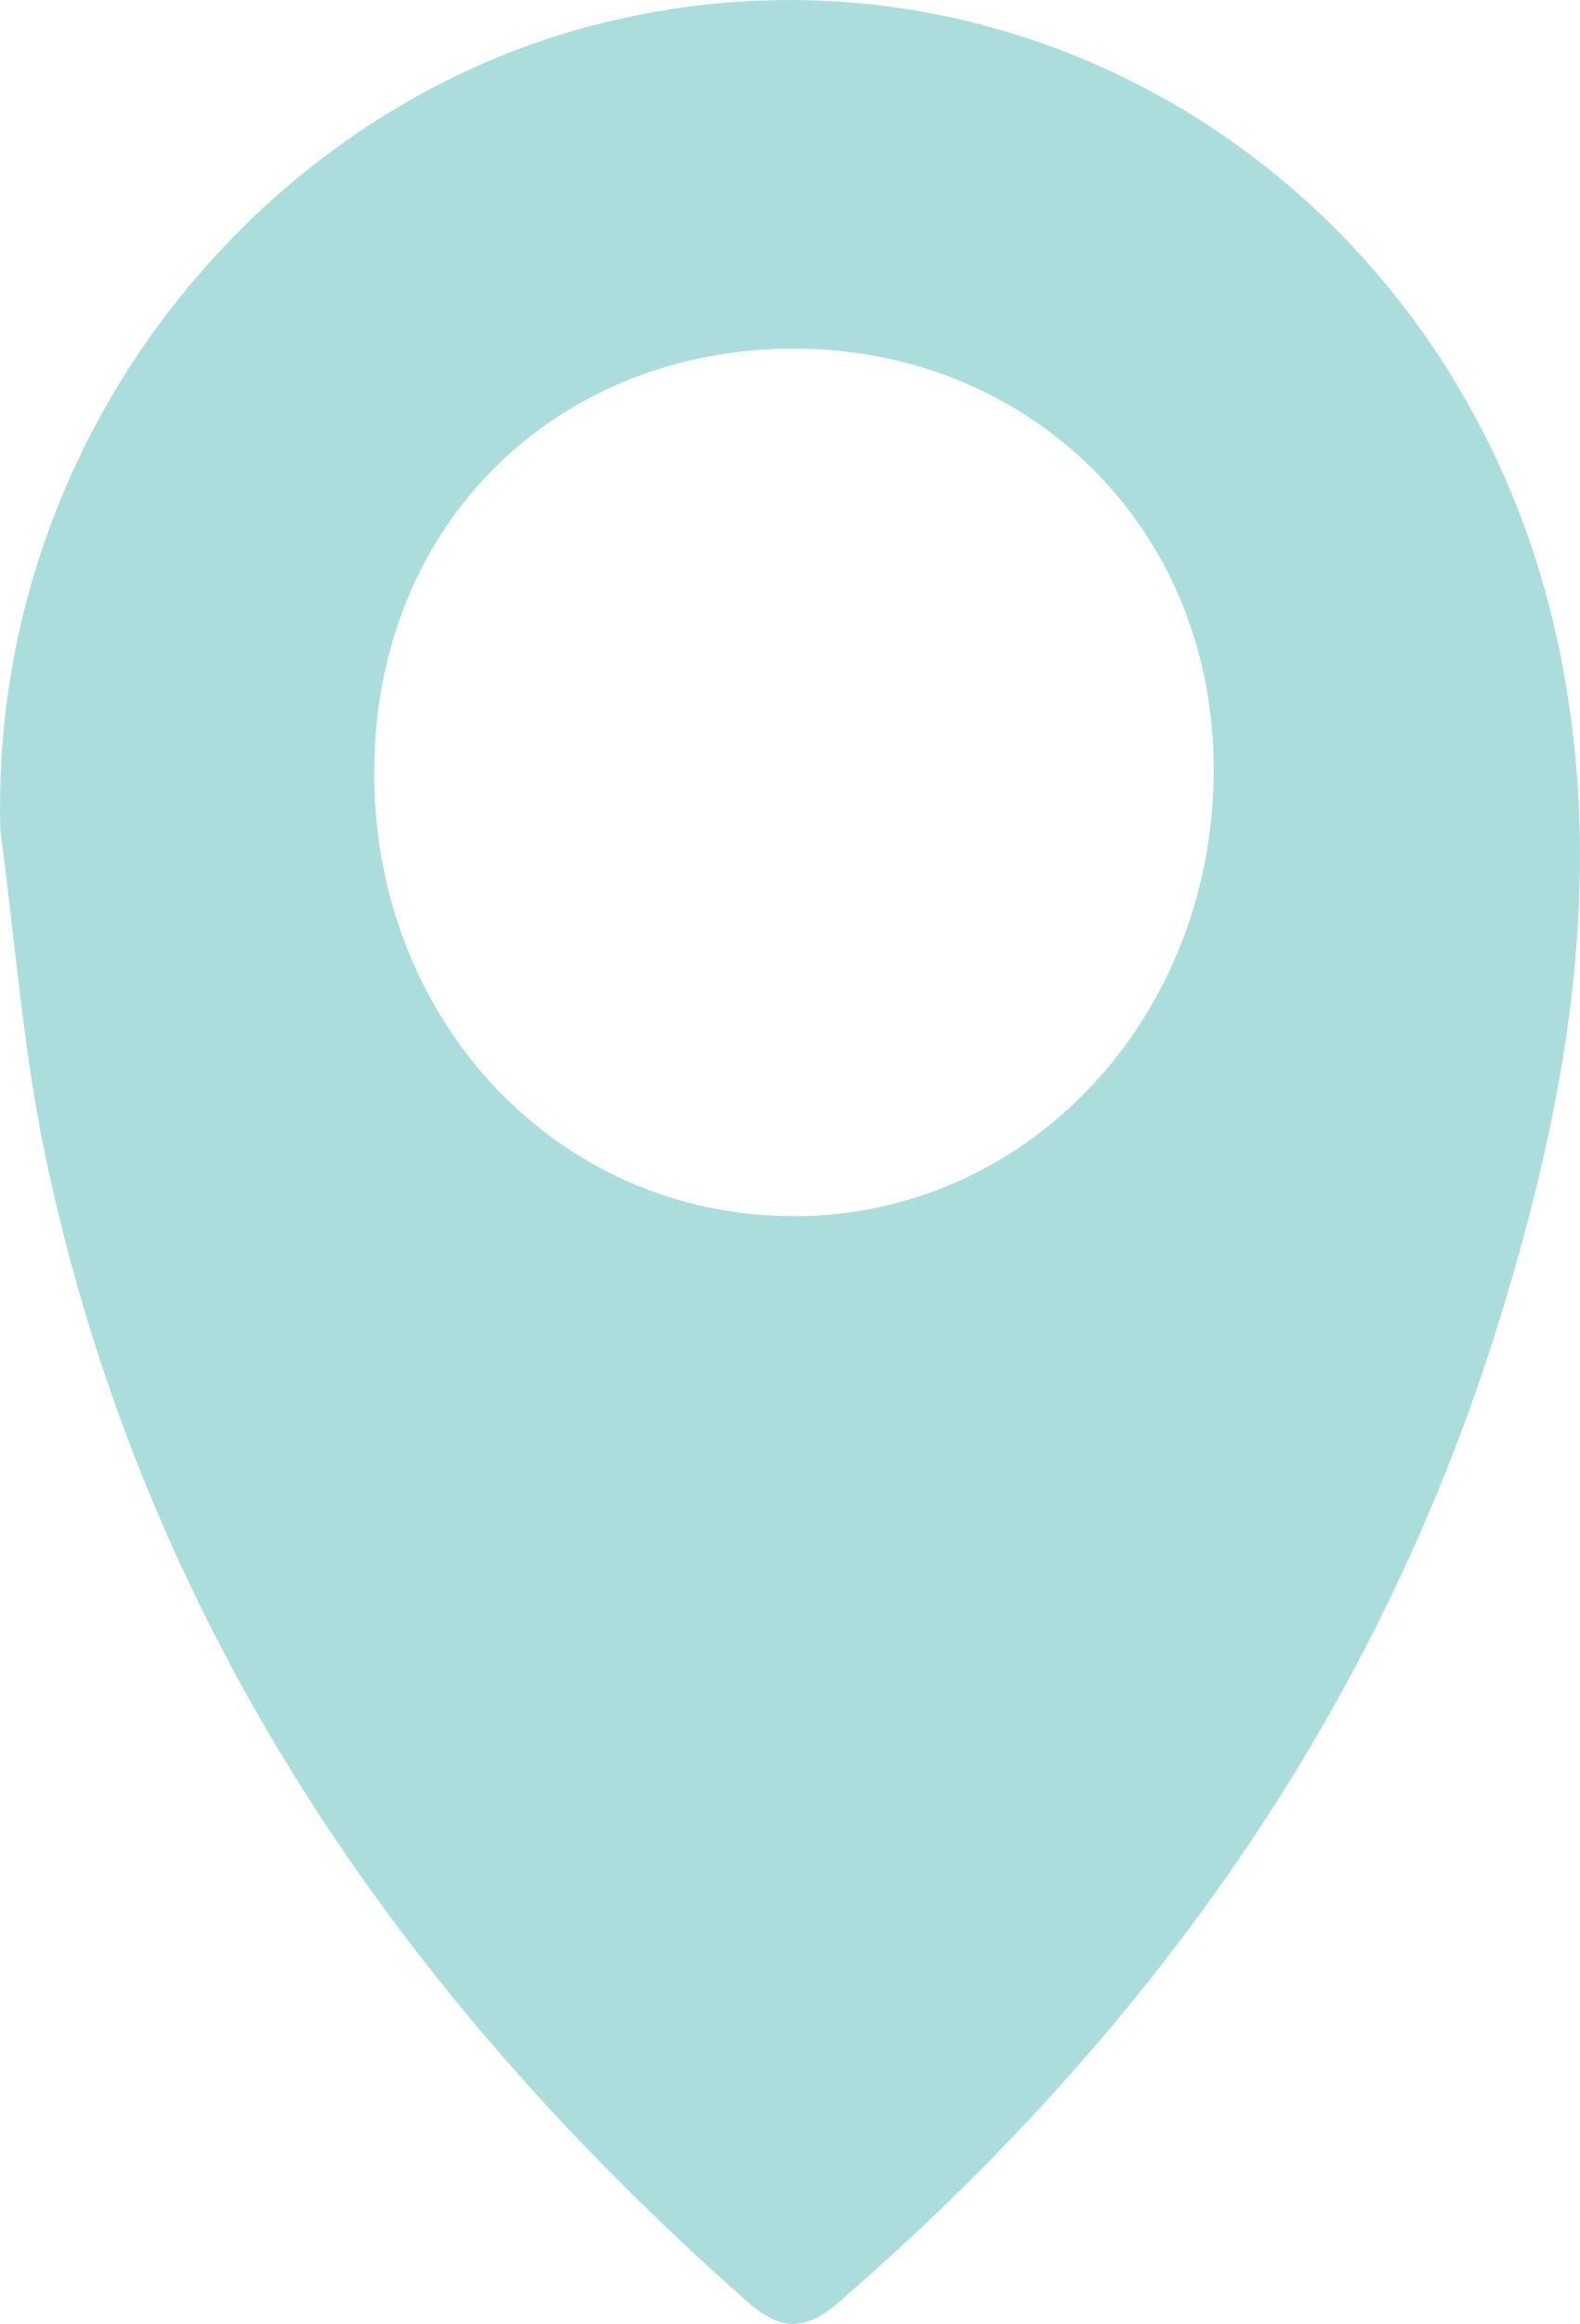
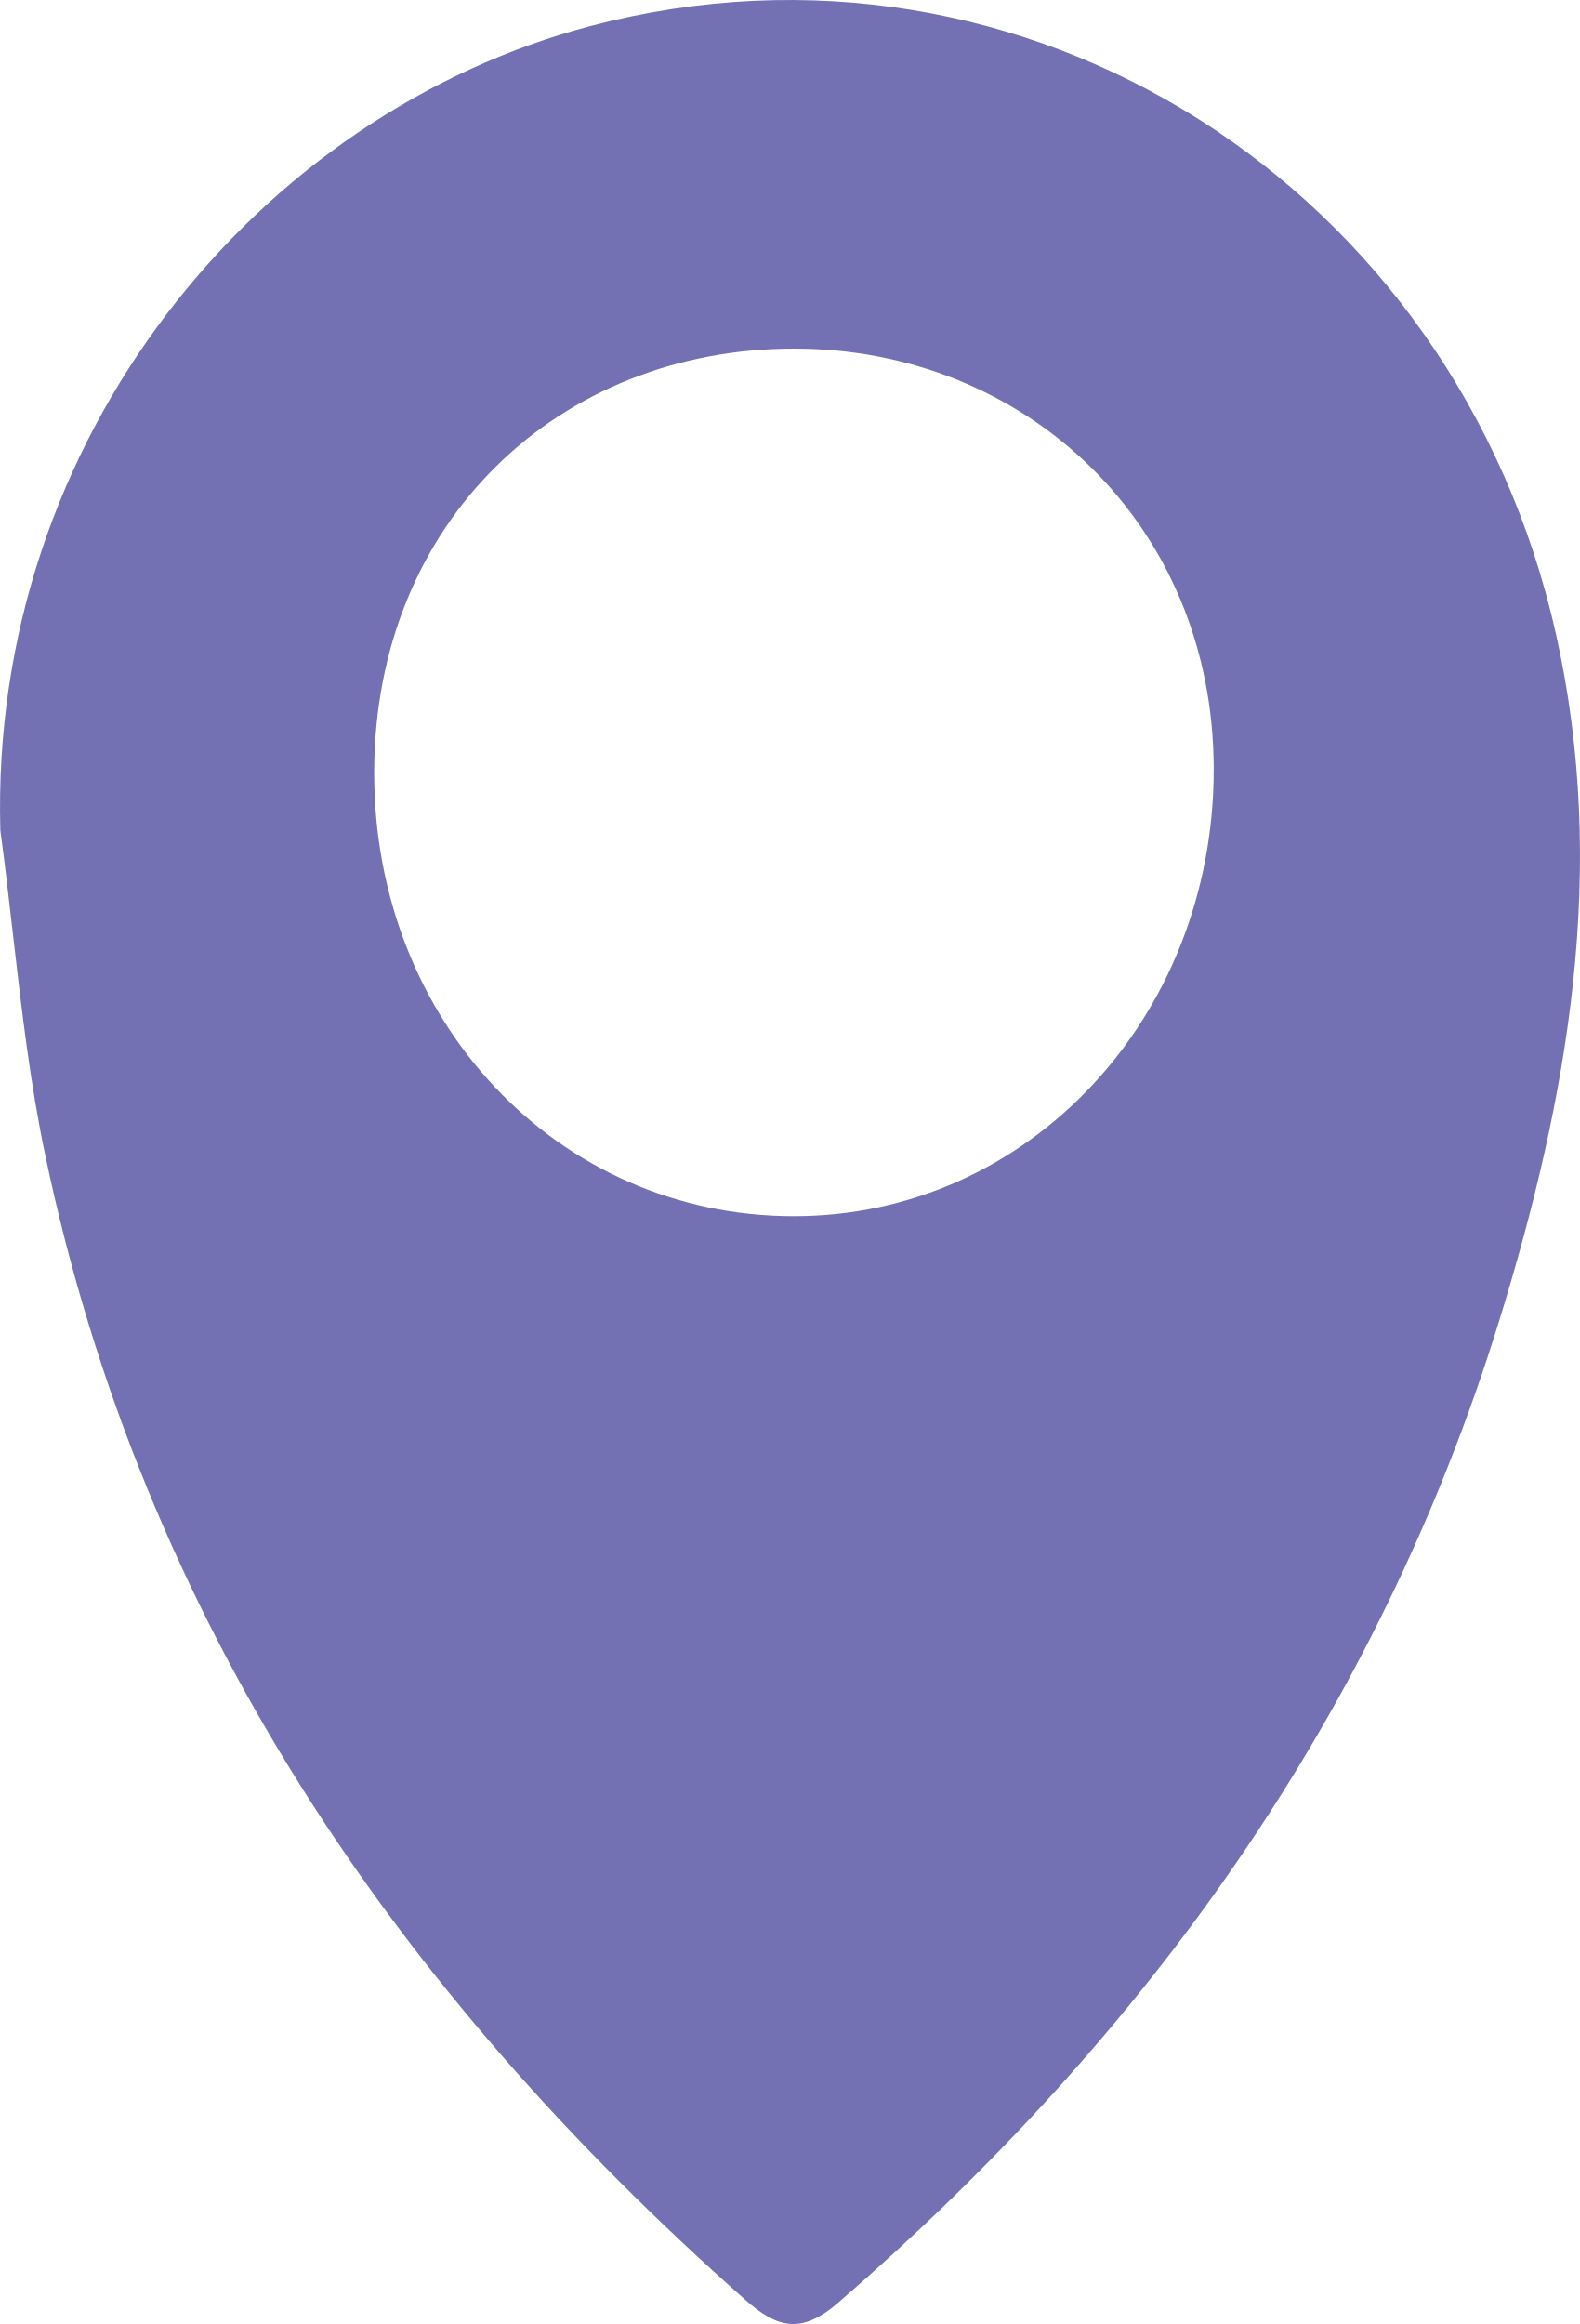
<svg xmlns="http://www.w3.org/2000/svg" width="34" height="50" viewBox="0 0 34 50" fill="none">
  <g id="adrasse">
-     <path id="Union" fill-rule="evenodd" clip-rule="evenodd" d="M12.732 0.553C5.565 2.429 -0.226 9.426 0.007 17.863C0.107 18.602 0.192 19.345 0.277 20.088C0.462 21.694 0.646 23.3 0.978 24.875C3.082 34.877 8.521 42.831 16.035 49.478C16.706 50.074 17.228 50.242 18.035 49.544C24.679 43.793 29.647 36.88 32.264 28.407C33.744 23.61 34.613 18.701 33.485 13.651C31.329 4 22.058 -1.891 12.732 0.553ZM26.118 16.555C26.116 21.905 22.112 26.166 17.085 26.166C12.002 26.168 8.035 21.965 8.052 16.596C8.069 11.211 12.034 7.496 17.097 7.5C22.079 7.502 26.118 11.29 26.118 16.555Z" fill="#ACDDDD" />
+     <path id="Union" fill-rule="evenodd" clip-rule="evenodd" d="M12.732 0.553C5.565 2.429 -0.226 9.426 0.007 17.863C0.107 18.602 0.192 19.345 0.277 20.088C0.462 21.694 0.646 23.3 0.978 24.875C3.082 34.877 8.521 42.831 16.035 49.478C16.706 50.074 17.228 50.242 18.035 49.544C24.679 43.793 29.647 36.88 32.264 28.407C33.744 23.61 34.613 18.701 33.485 13.651C31.329 4 22.058 -1.891 12.732 0.553ZM26.118 16.555C26.116 21.905 22.112 26.166 17.085 26.166C12.002 26.168 8.035 21.965 8.052 16.596C8.069 11.211 12.034 7.496 17.097 7.5C22.079 7.502 26.118 11.29 26.118 16.555Z" fill="#7371B4" />
  </g>
</svg>
